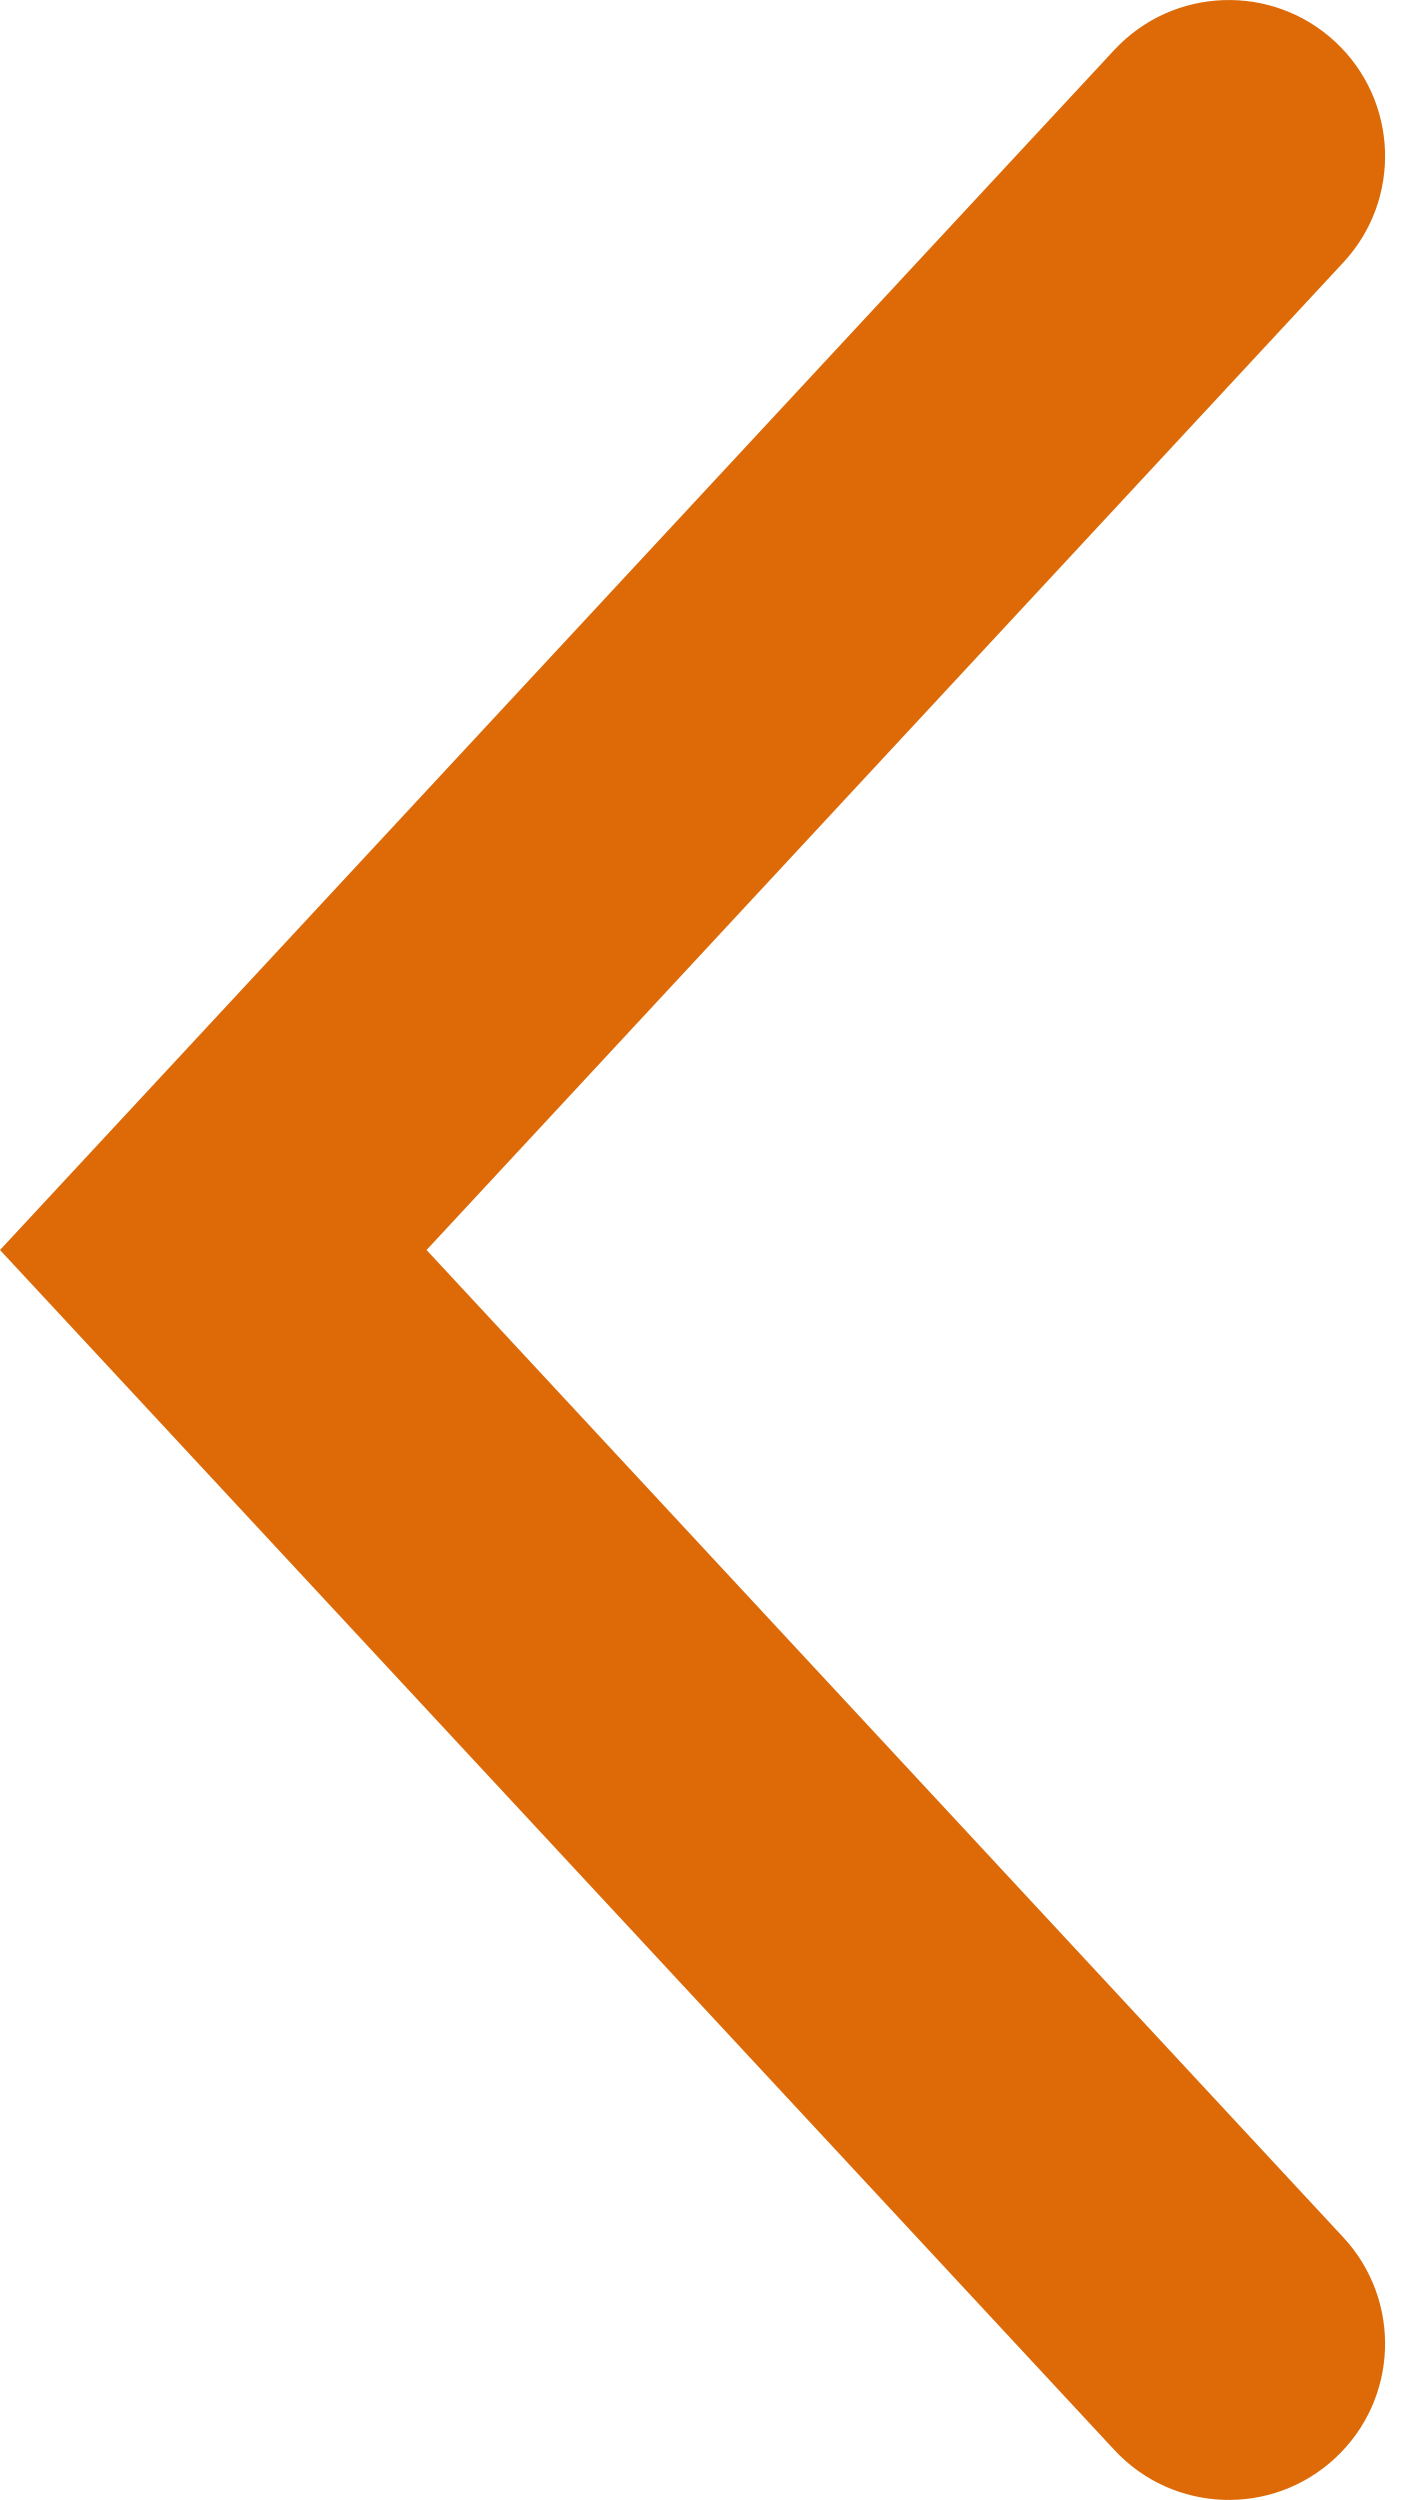
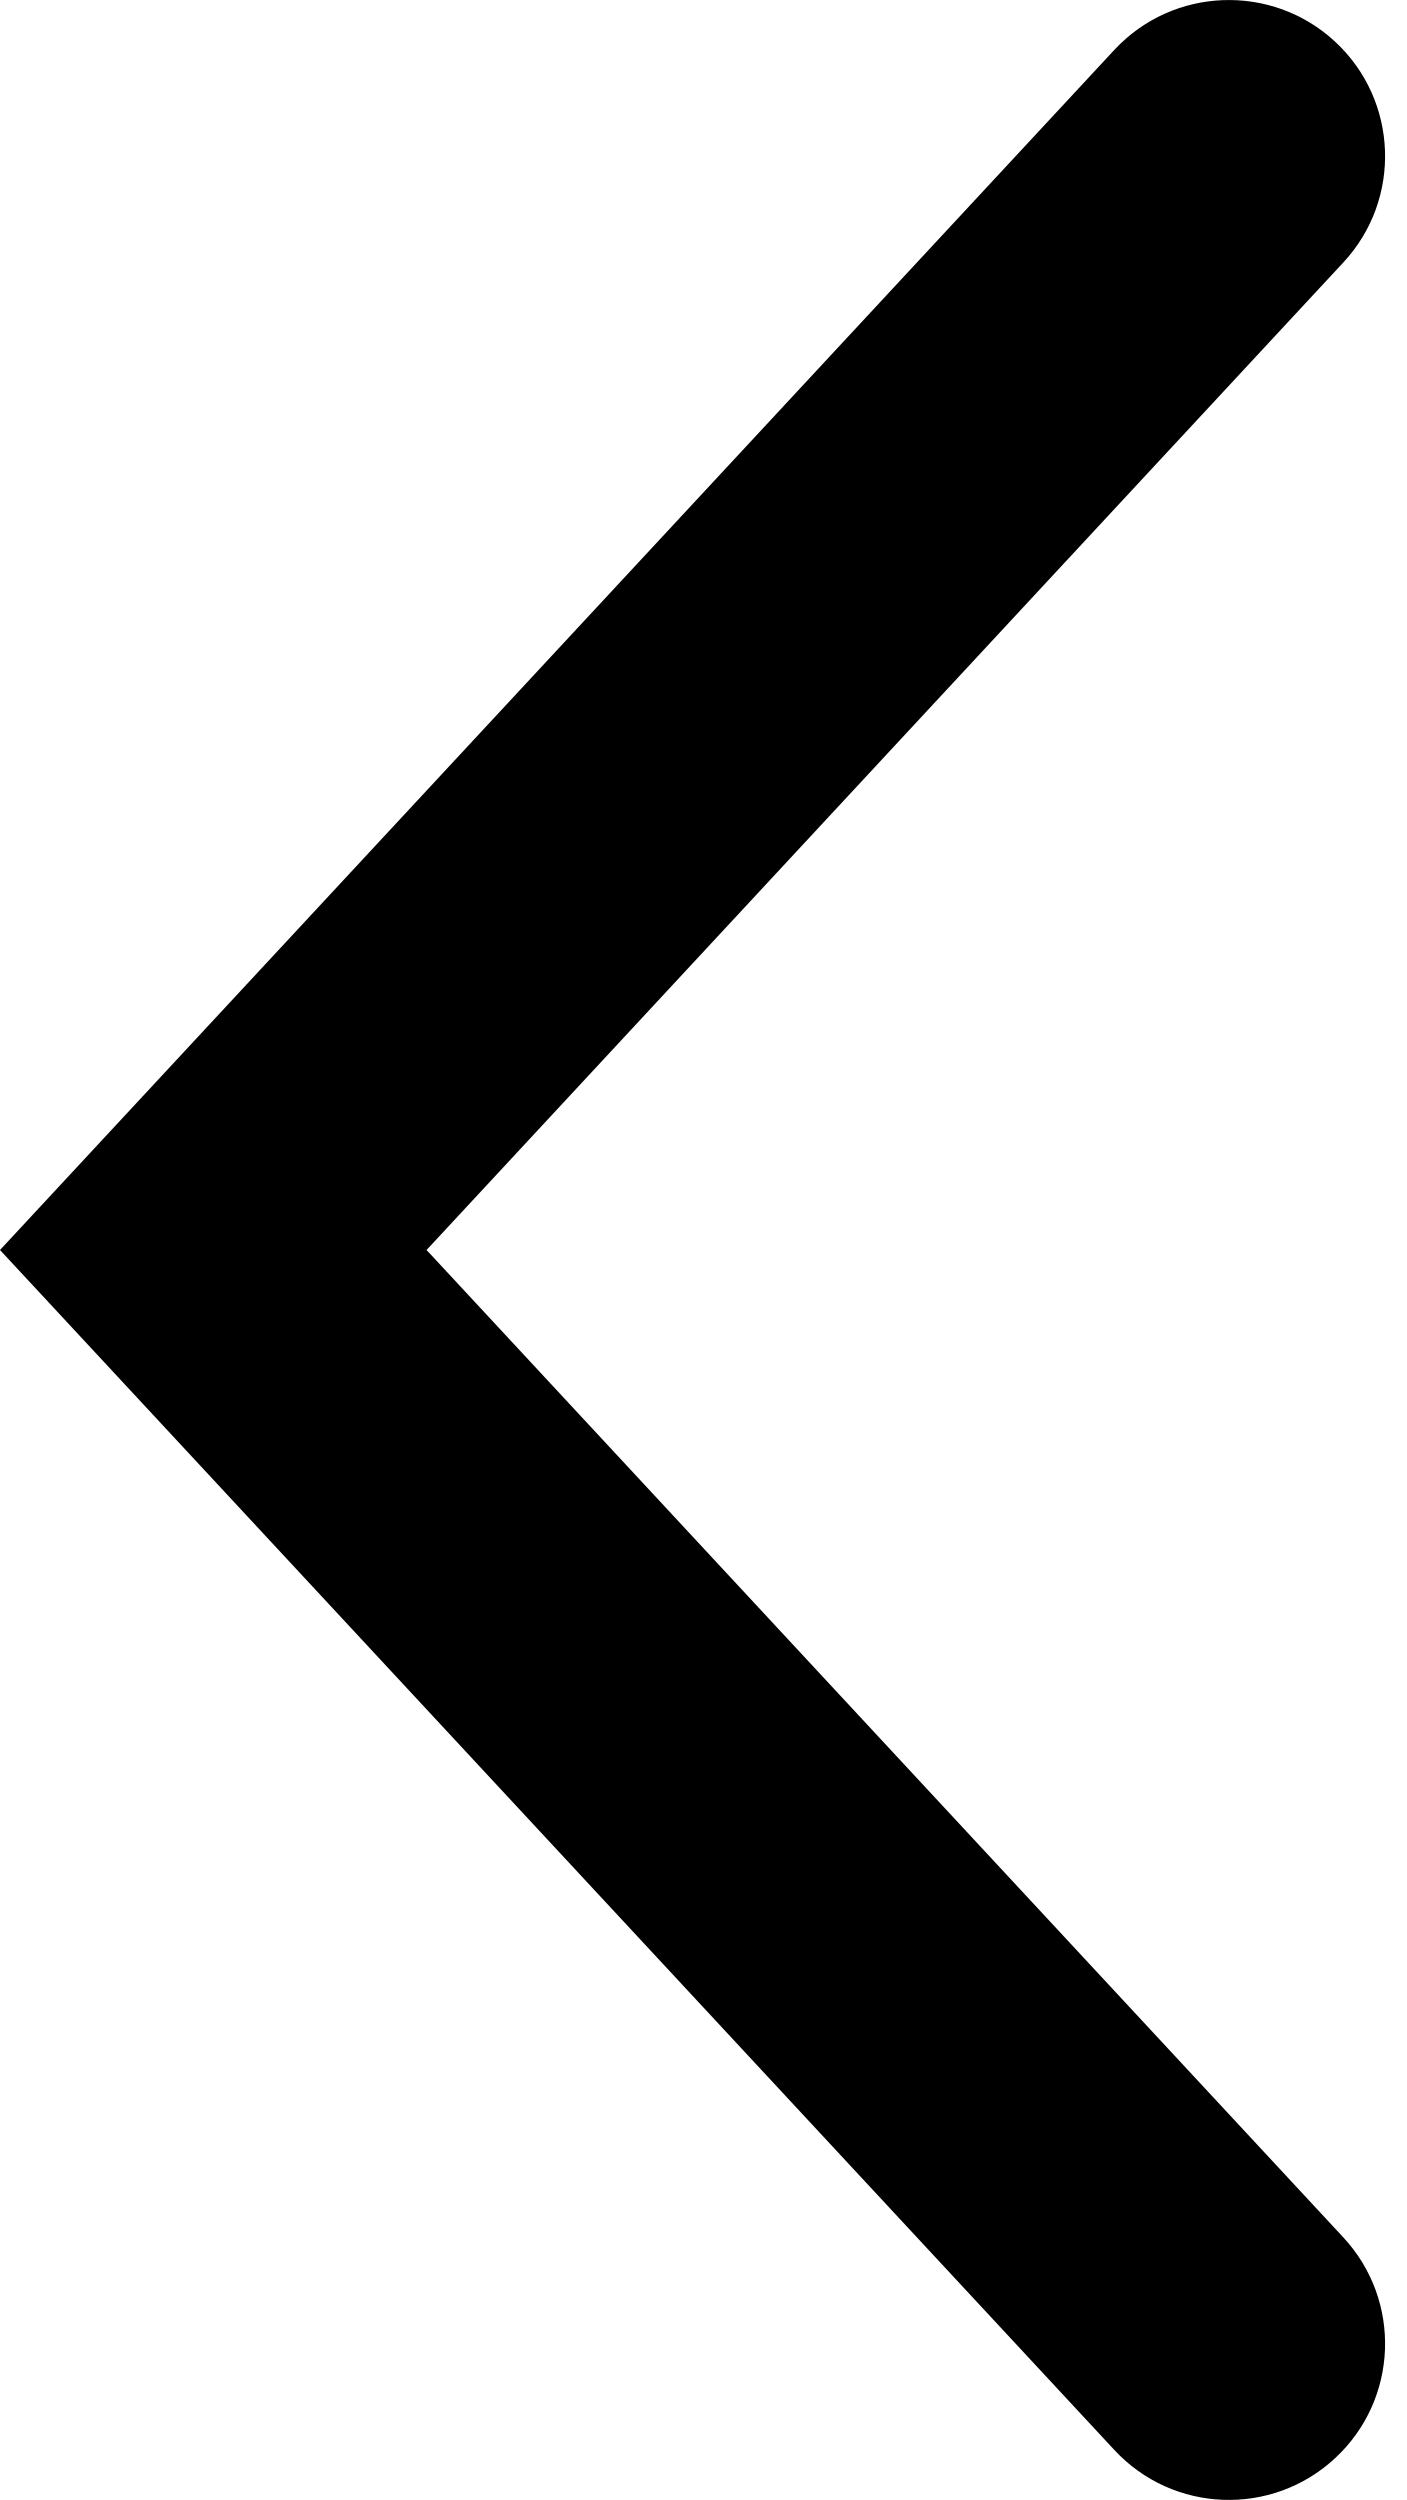
<svg xmlns="http://www.w3.org/2000/svg" width="9" height="16" viewBox="0 0 9 16" fill="none">
-   <path d="M8.545 15.732C8.141 16.108 7.508 16.085 7.132 15.68L0 8L7.132 0.319C7.508 -0.085 8.141 -0.108 8.545 0.267C8.95 0.643 8.973 1.276 8.597 1.68L2.73 8L8.597 14.319C8.973 14.724 8.95 15.356 8.545 15.732Z" fill="#DE6A07" />
+   <path d="M8.545 15.732C8.141 16.108 7.508 16.085 7.132 15.68L0 8L7.132 0.319C7.508 -0.085 8.141 -0.108 8.545 0.267C8.95 0.643 8.973 1.276 8.597 1.68L2.73 8L8.597 14.319C8.973 14.724 8.95 15.356 8.545 15.732Z" fill="currentColor" />
</svg>
